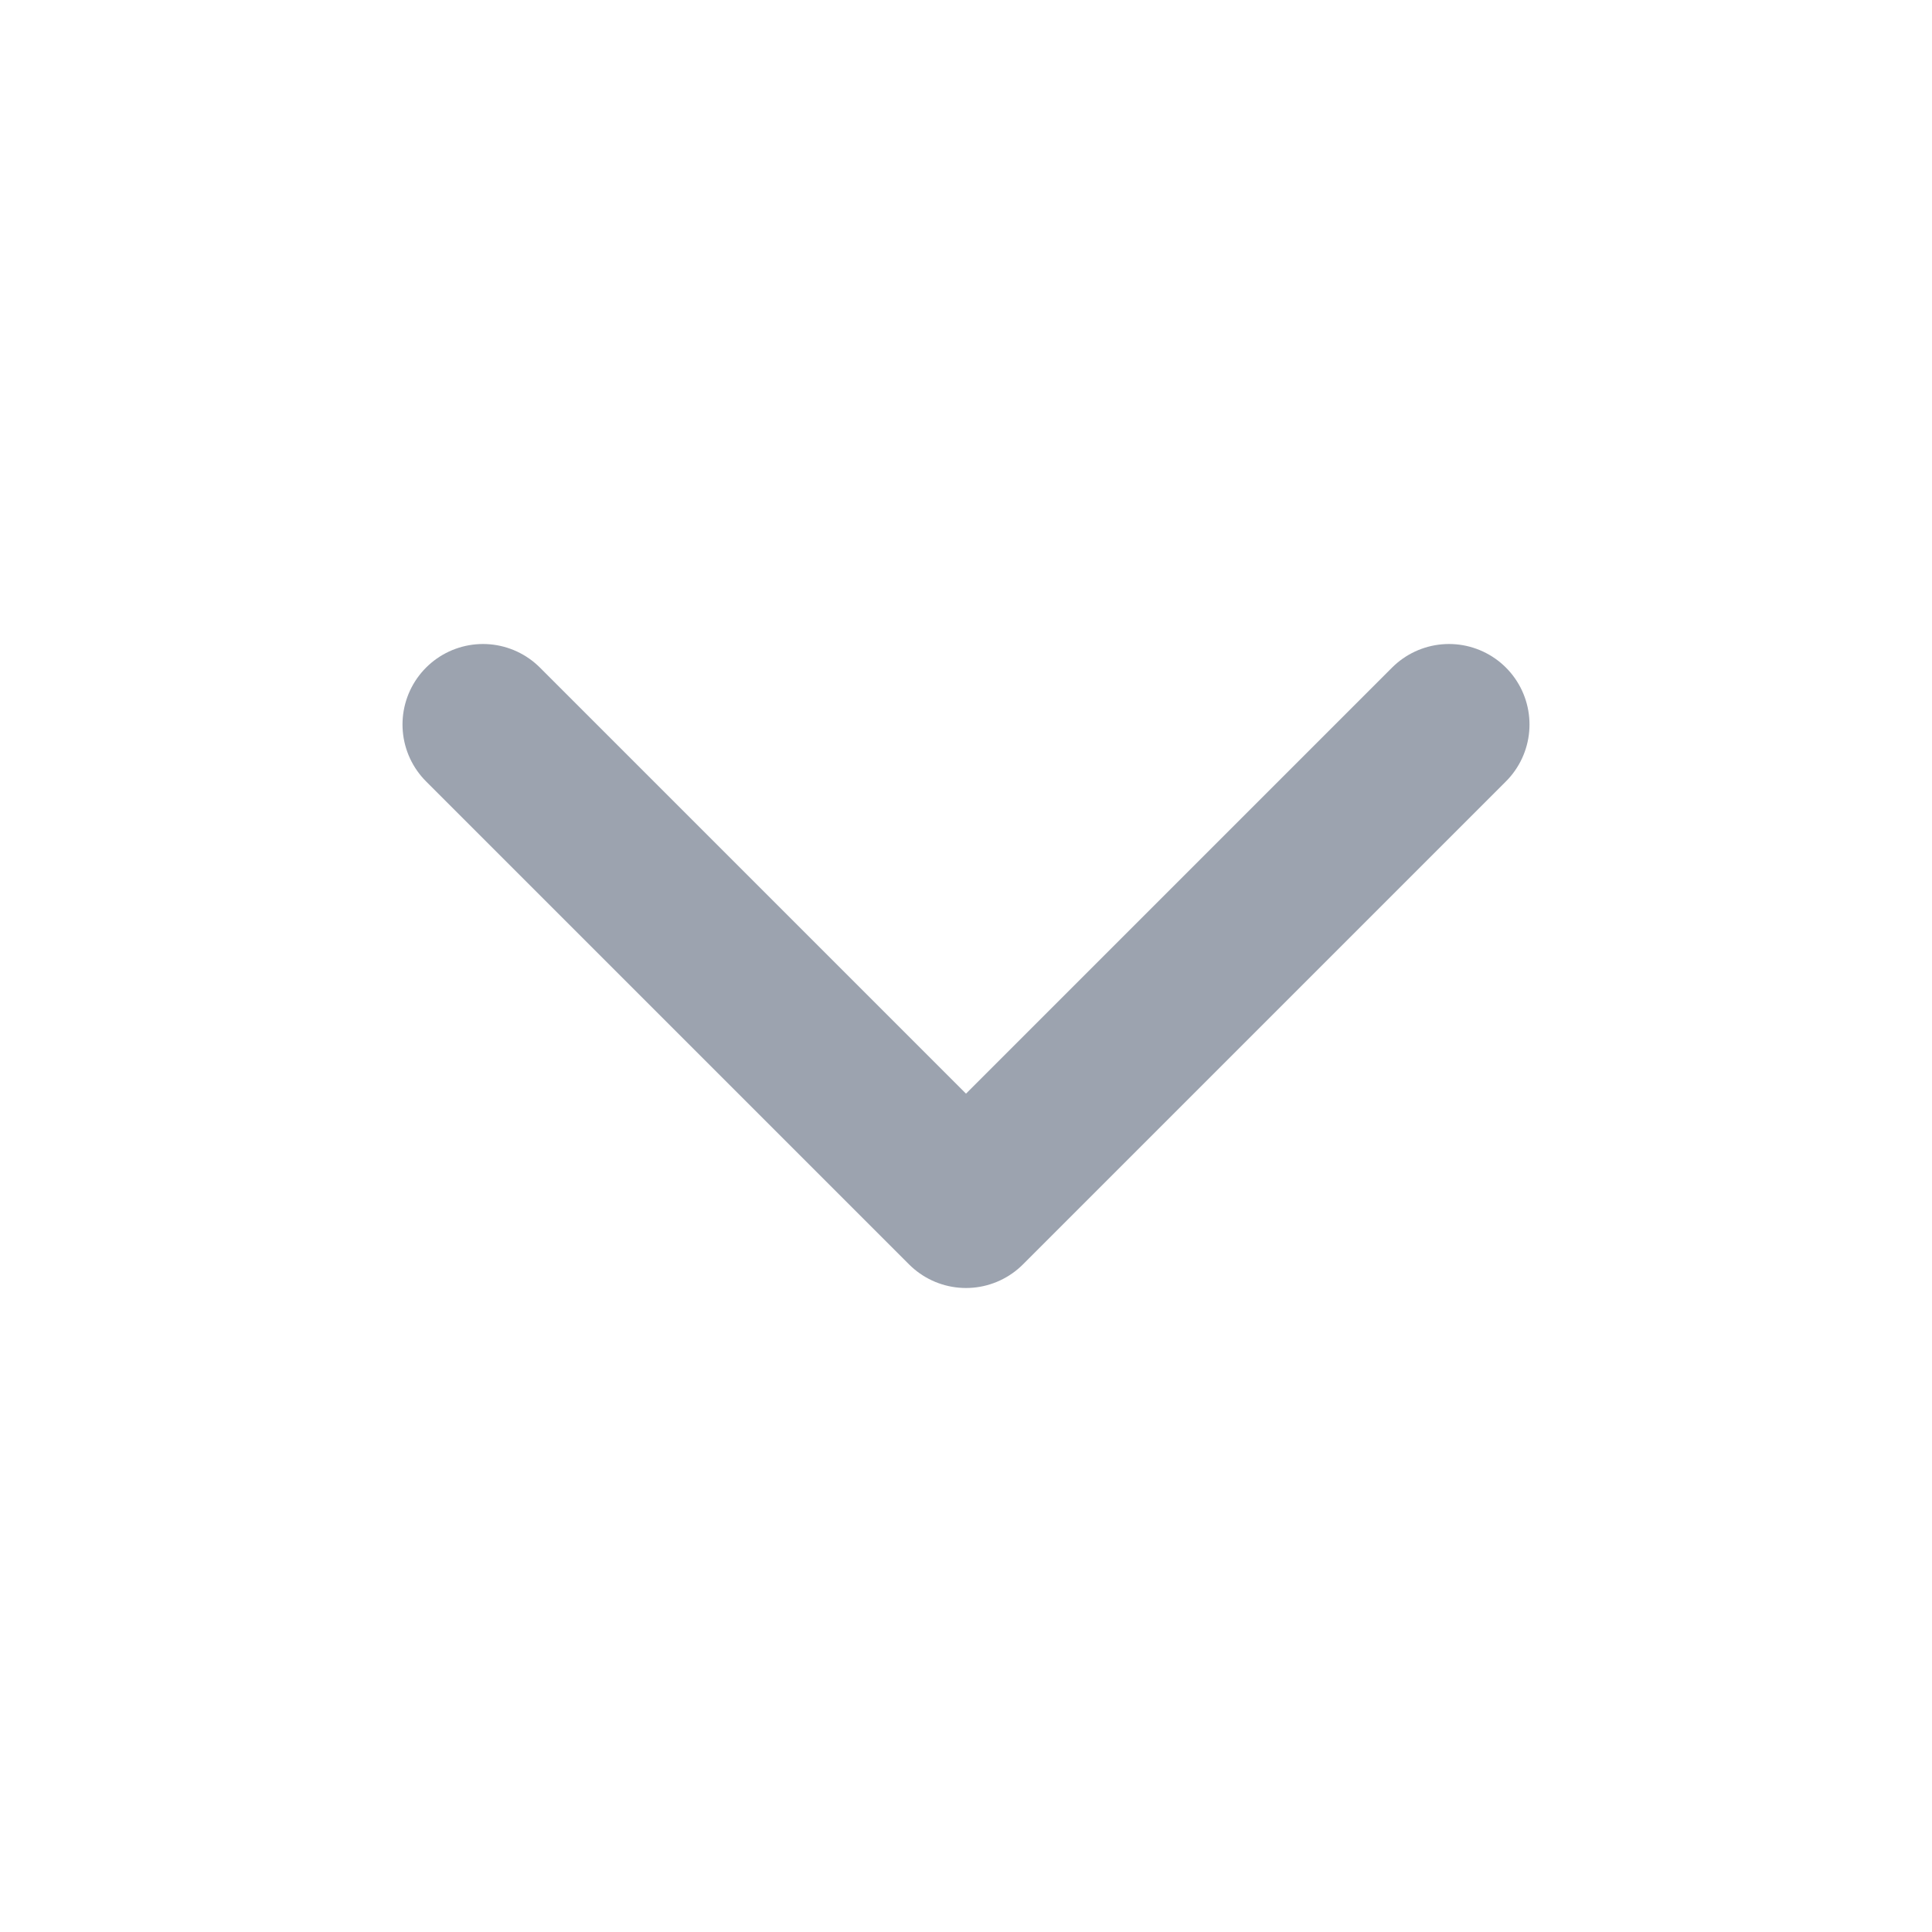
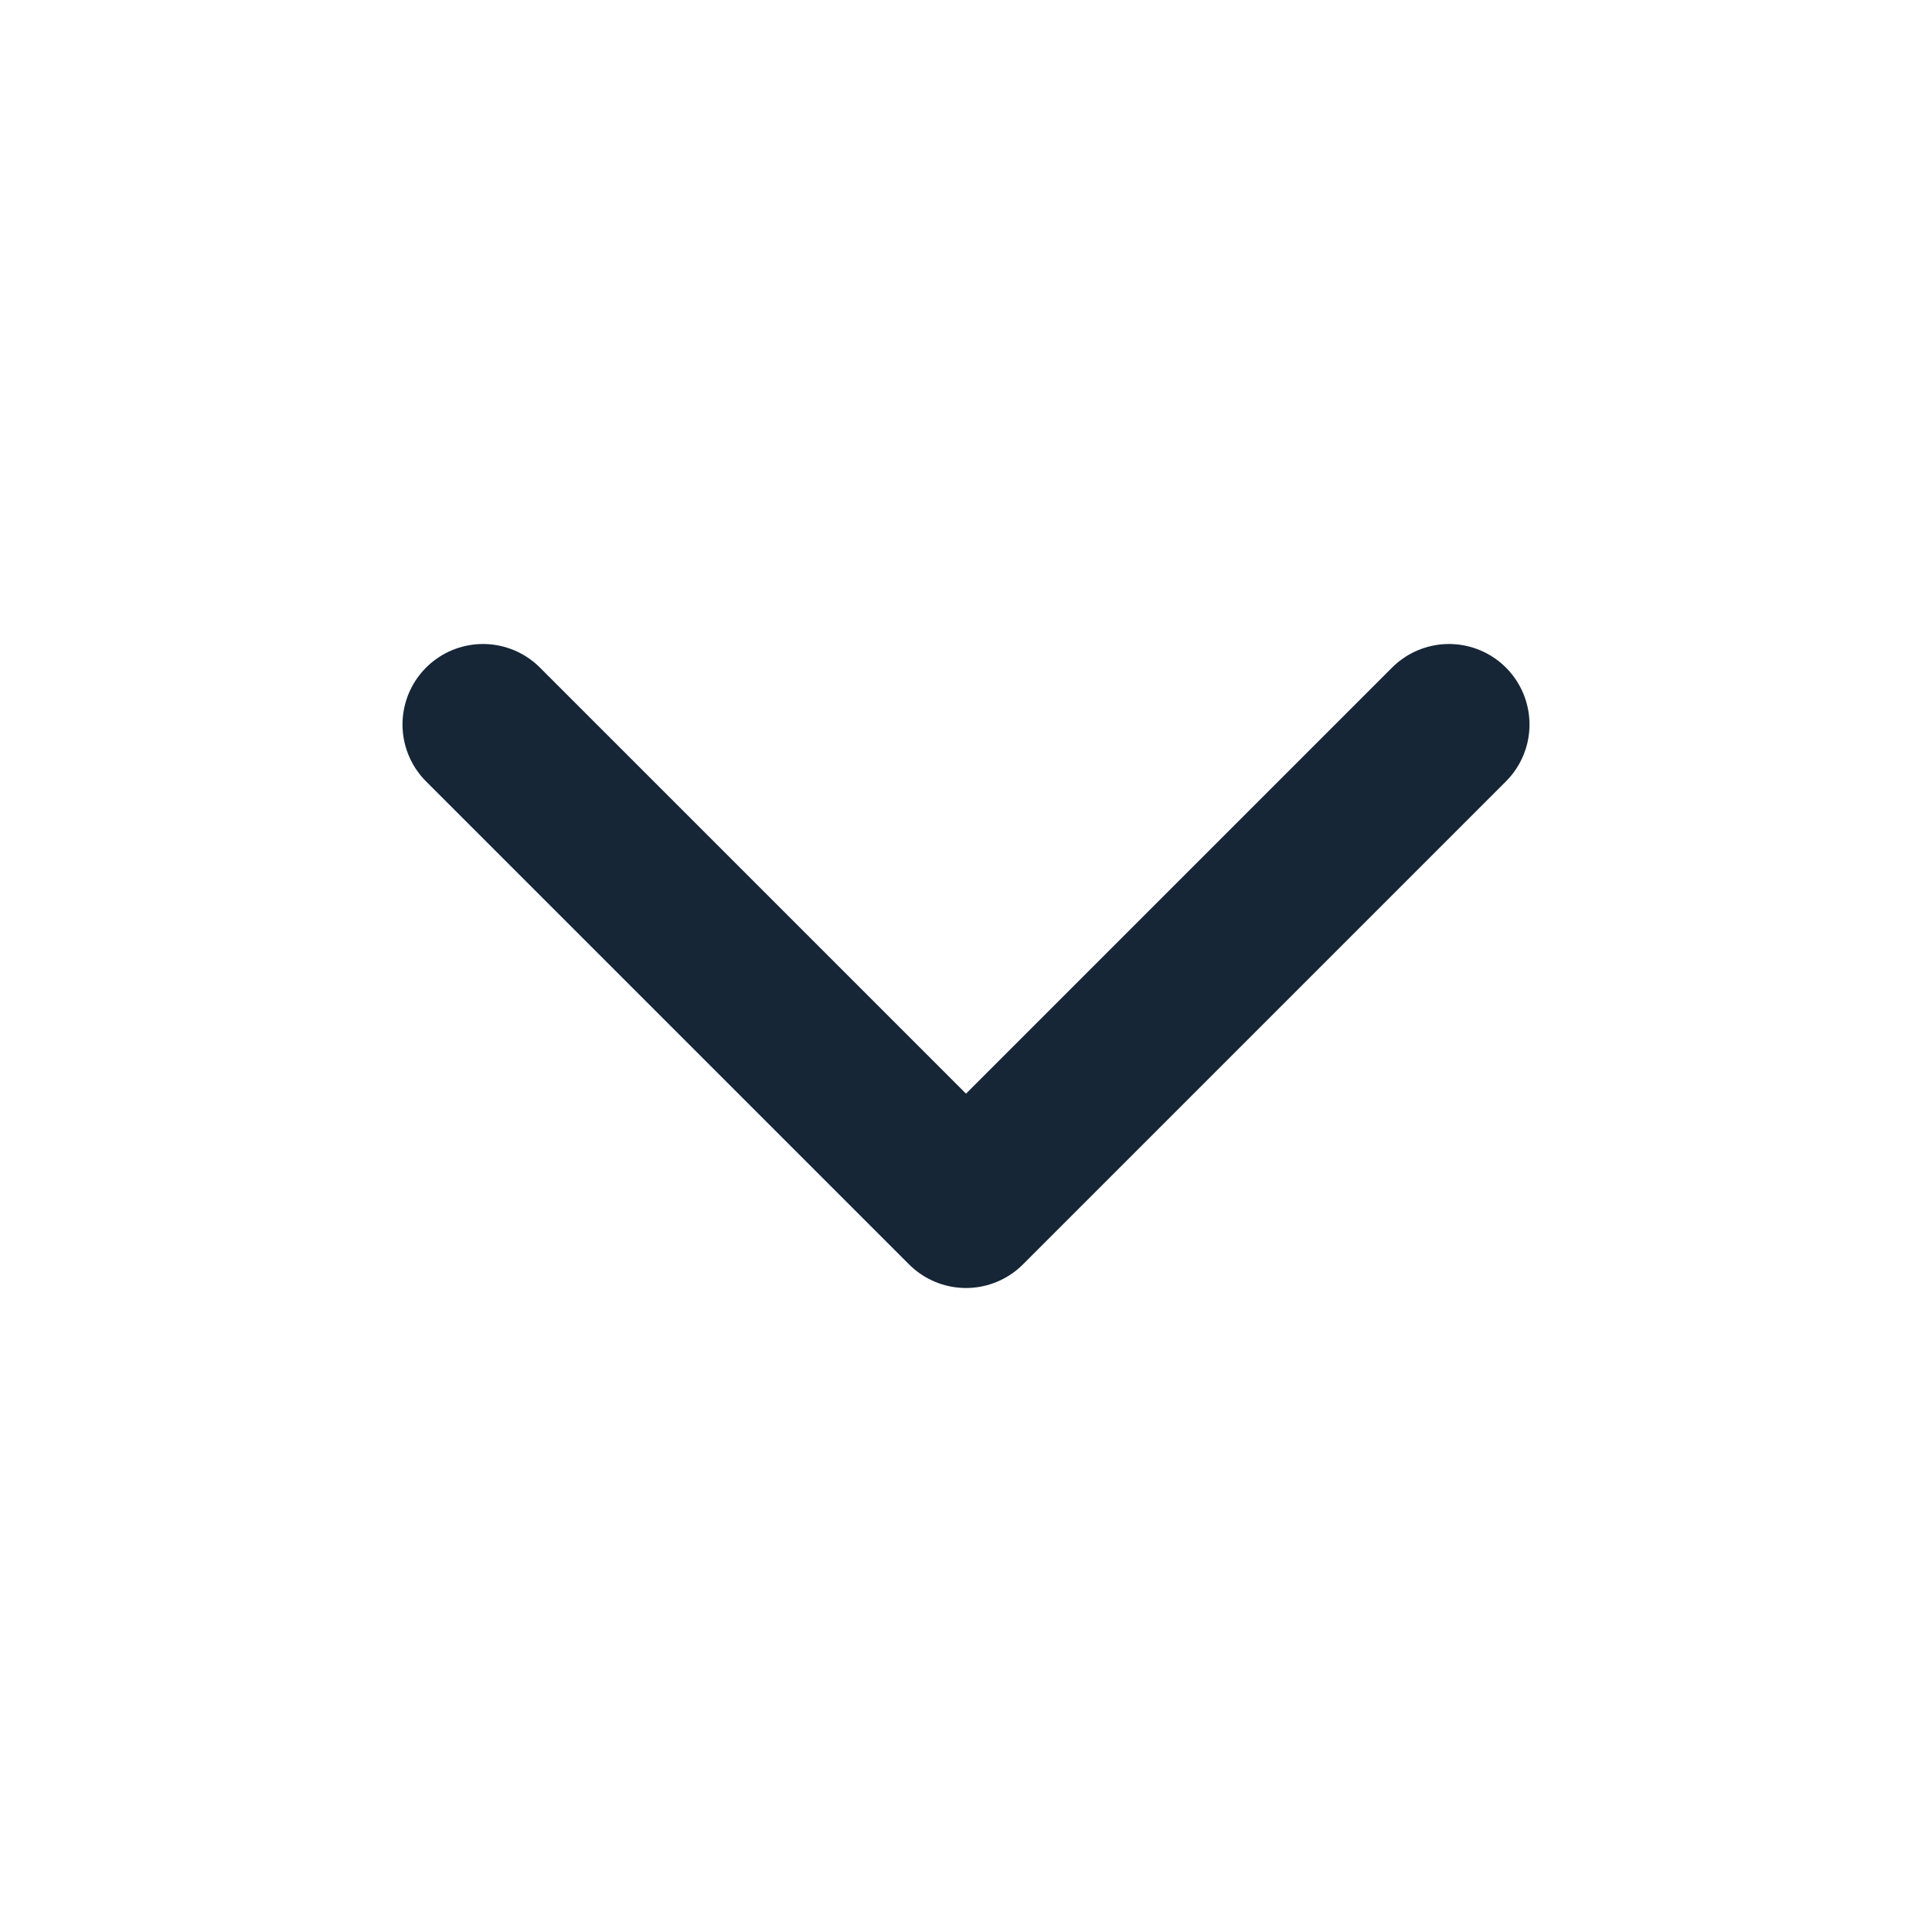
<svg xmlns="http://www.w3.org/2000/svg" width="24" height="24" viewBox="0 0 24 24" fill="none">
-   <path d="M18 9L12 15L6 9" stroke="#9CA3AF" stroke-width="2" stroke-linecap="round" stroke-linejoin="round" />
+   <path d="M18 9L12 15L6 9" stroke="#162637" stroke-width="2" stroke-linecap="round" stroke-linejoin="round" />
</svg>
